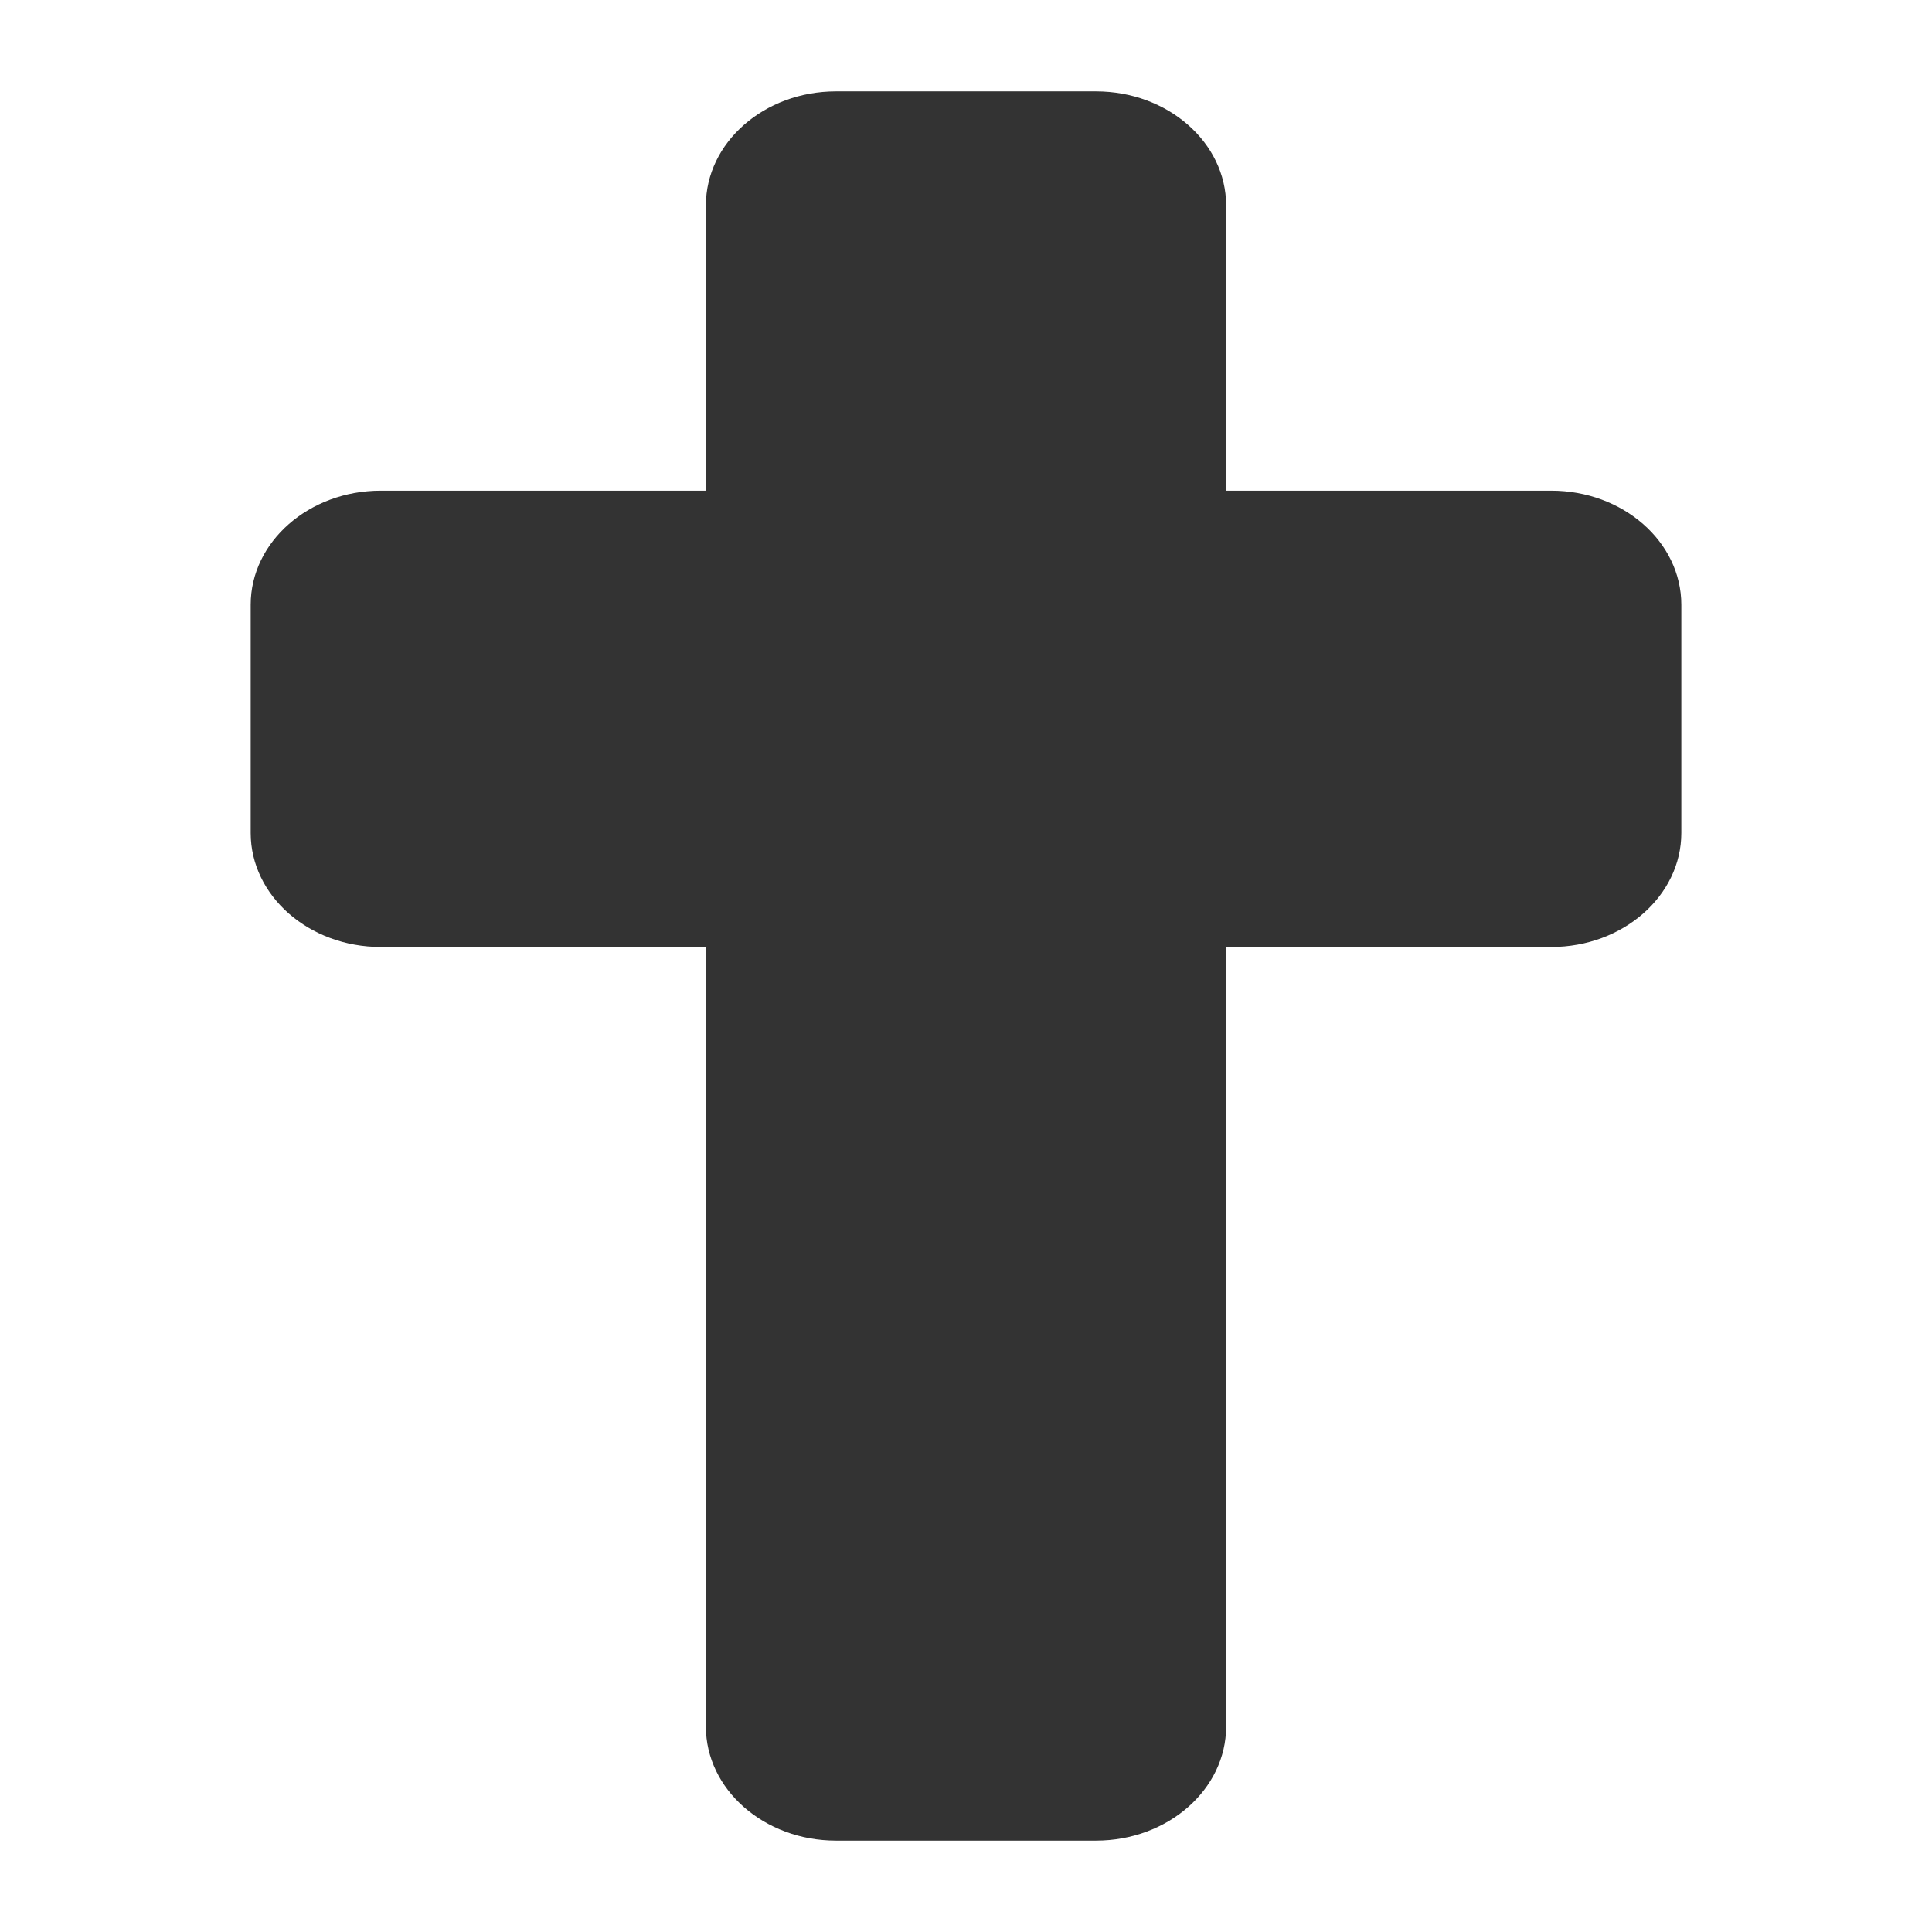
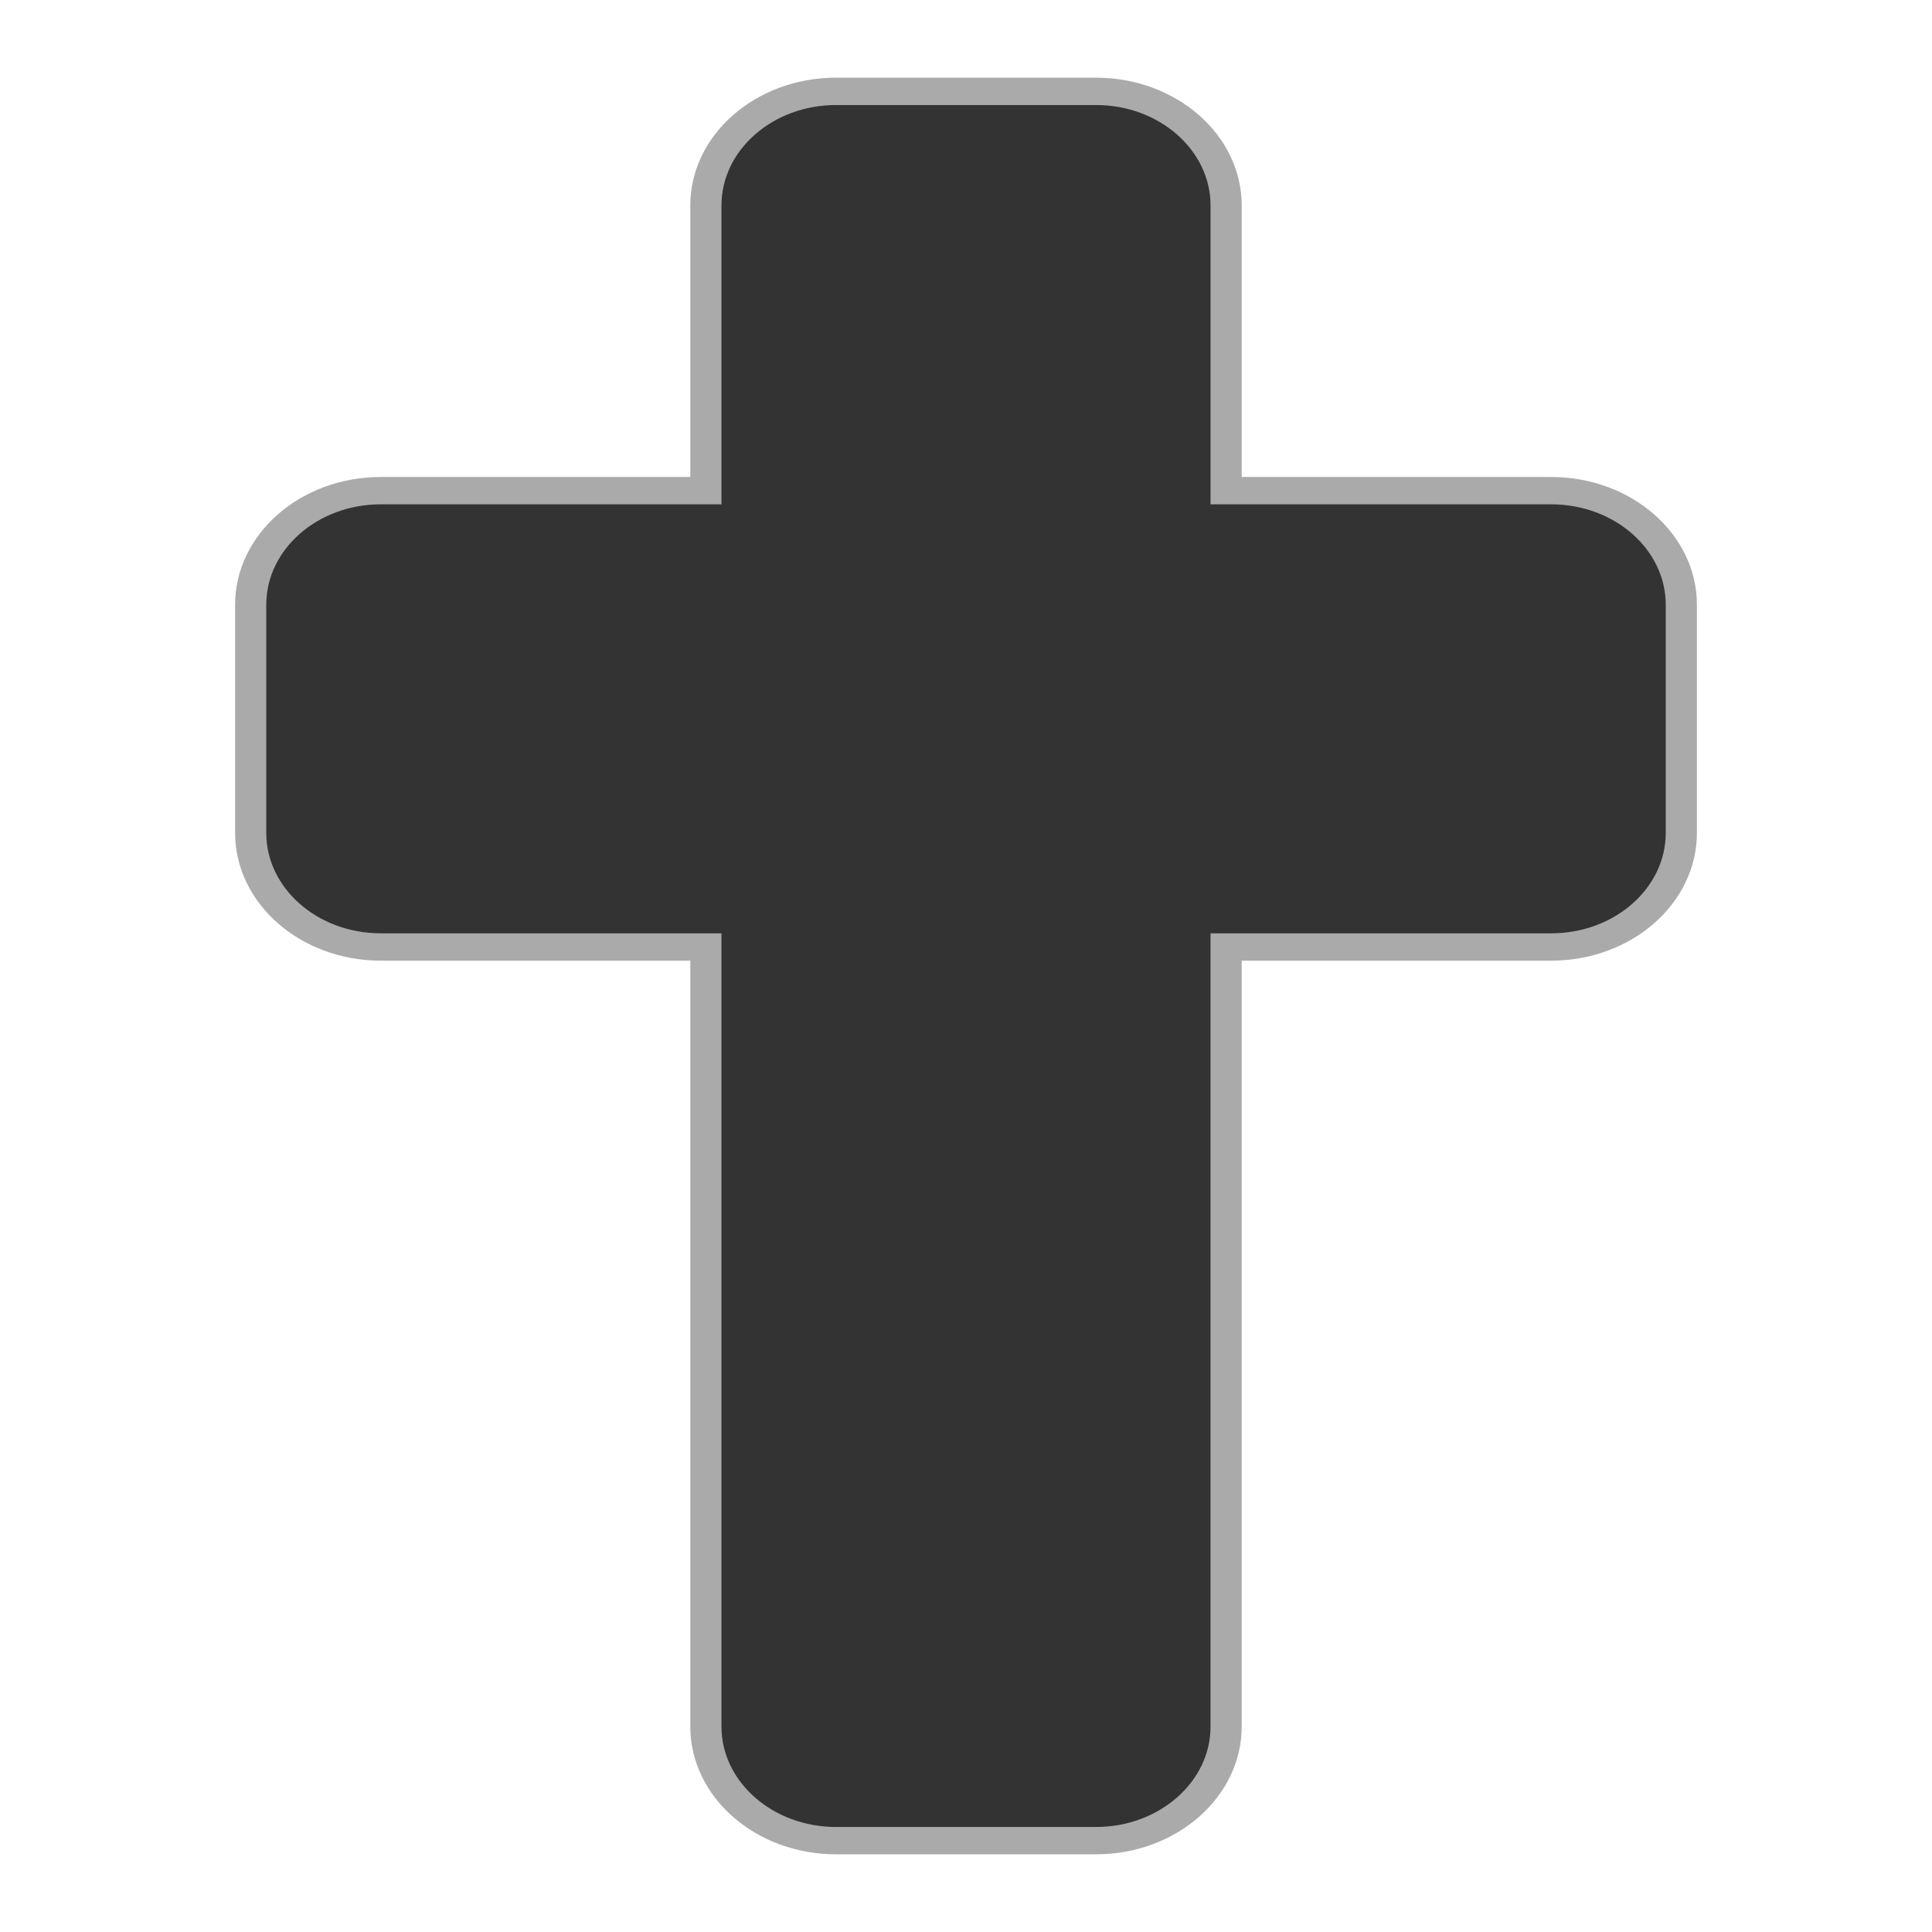
<svg xmlns="http://www.w3.org/2000/svg" width="100%" height="100%" viewBox="0 0 128 128">
  <g>
    <g transform="matrix(0.2580535,0,0,0.2263554,-188.9487,-145.4011) " id="svg_4">
-       <path fill="#333" d="m1130.48,785.969l-83.478,0l0,-83.479c0,-18.413 -14.979,-33.391 -33.392,-33.391l-66.783,0c-18.413,0 -33.391,14.978 -33.391,33.391l0,83.478l-83.478,0c-18.413,0 -33.391,14.978 -33.391,33.391l0,66.783c0,18.413 14.978,33.391 33.391,33.391l83.478,0l0,228.174c0,18.413 14.978,33.391 33.391,33.391l66.783,0c18.413,0 33.391,-14.978 33.391,-33.391l0,-228.173l83.478,0c18.413,0 33.391,-14.978 33.391,-33.391l0,-66.783c0.001,-18.413 -14.977,-33.391 -33.39,-33.391z" />
+       <path fill="#333" stroke="#aaa" stroke-width="8" d="m1130.48,785.969l-83.478,0l0,-83.479c0,-18.413 -14.979,-33.391 -33.392,-33.391l-66.783,0c-18.413,0 -33.391,14.978 -33.391,33.391l0,83.478l-83.478,0c-18.413,0 -33.391,14.978 -33.391,33.391l0,66.783c0,18.413 14.978,33.391 33.391,33.391l83.478,0l0,228.174c0,18.413 14.978,33.391 33.391,33.391l66.783,0c18.413,0 33.391,-14.978 33.391,-33.391l0,-228.173l83.478,0c18.413,0 33.391,-14.978 33.391,-33.391l0,-66.783c0.001,-18.413 -14.977,-33.391 -33.39,-33.391z" />
    </g>
  </g>
</svg>
